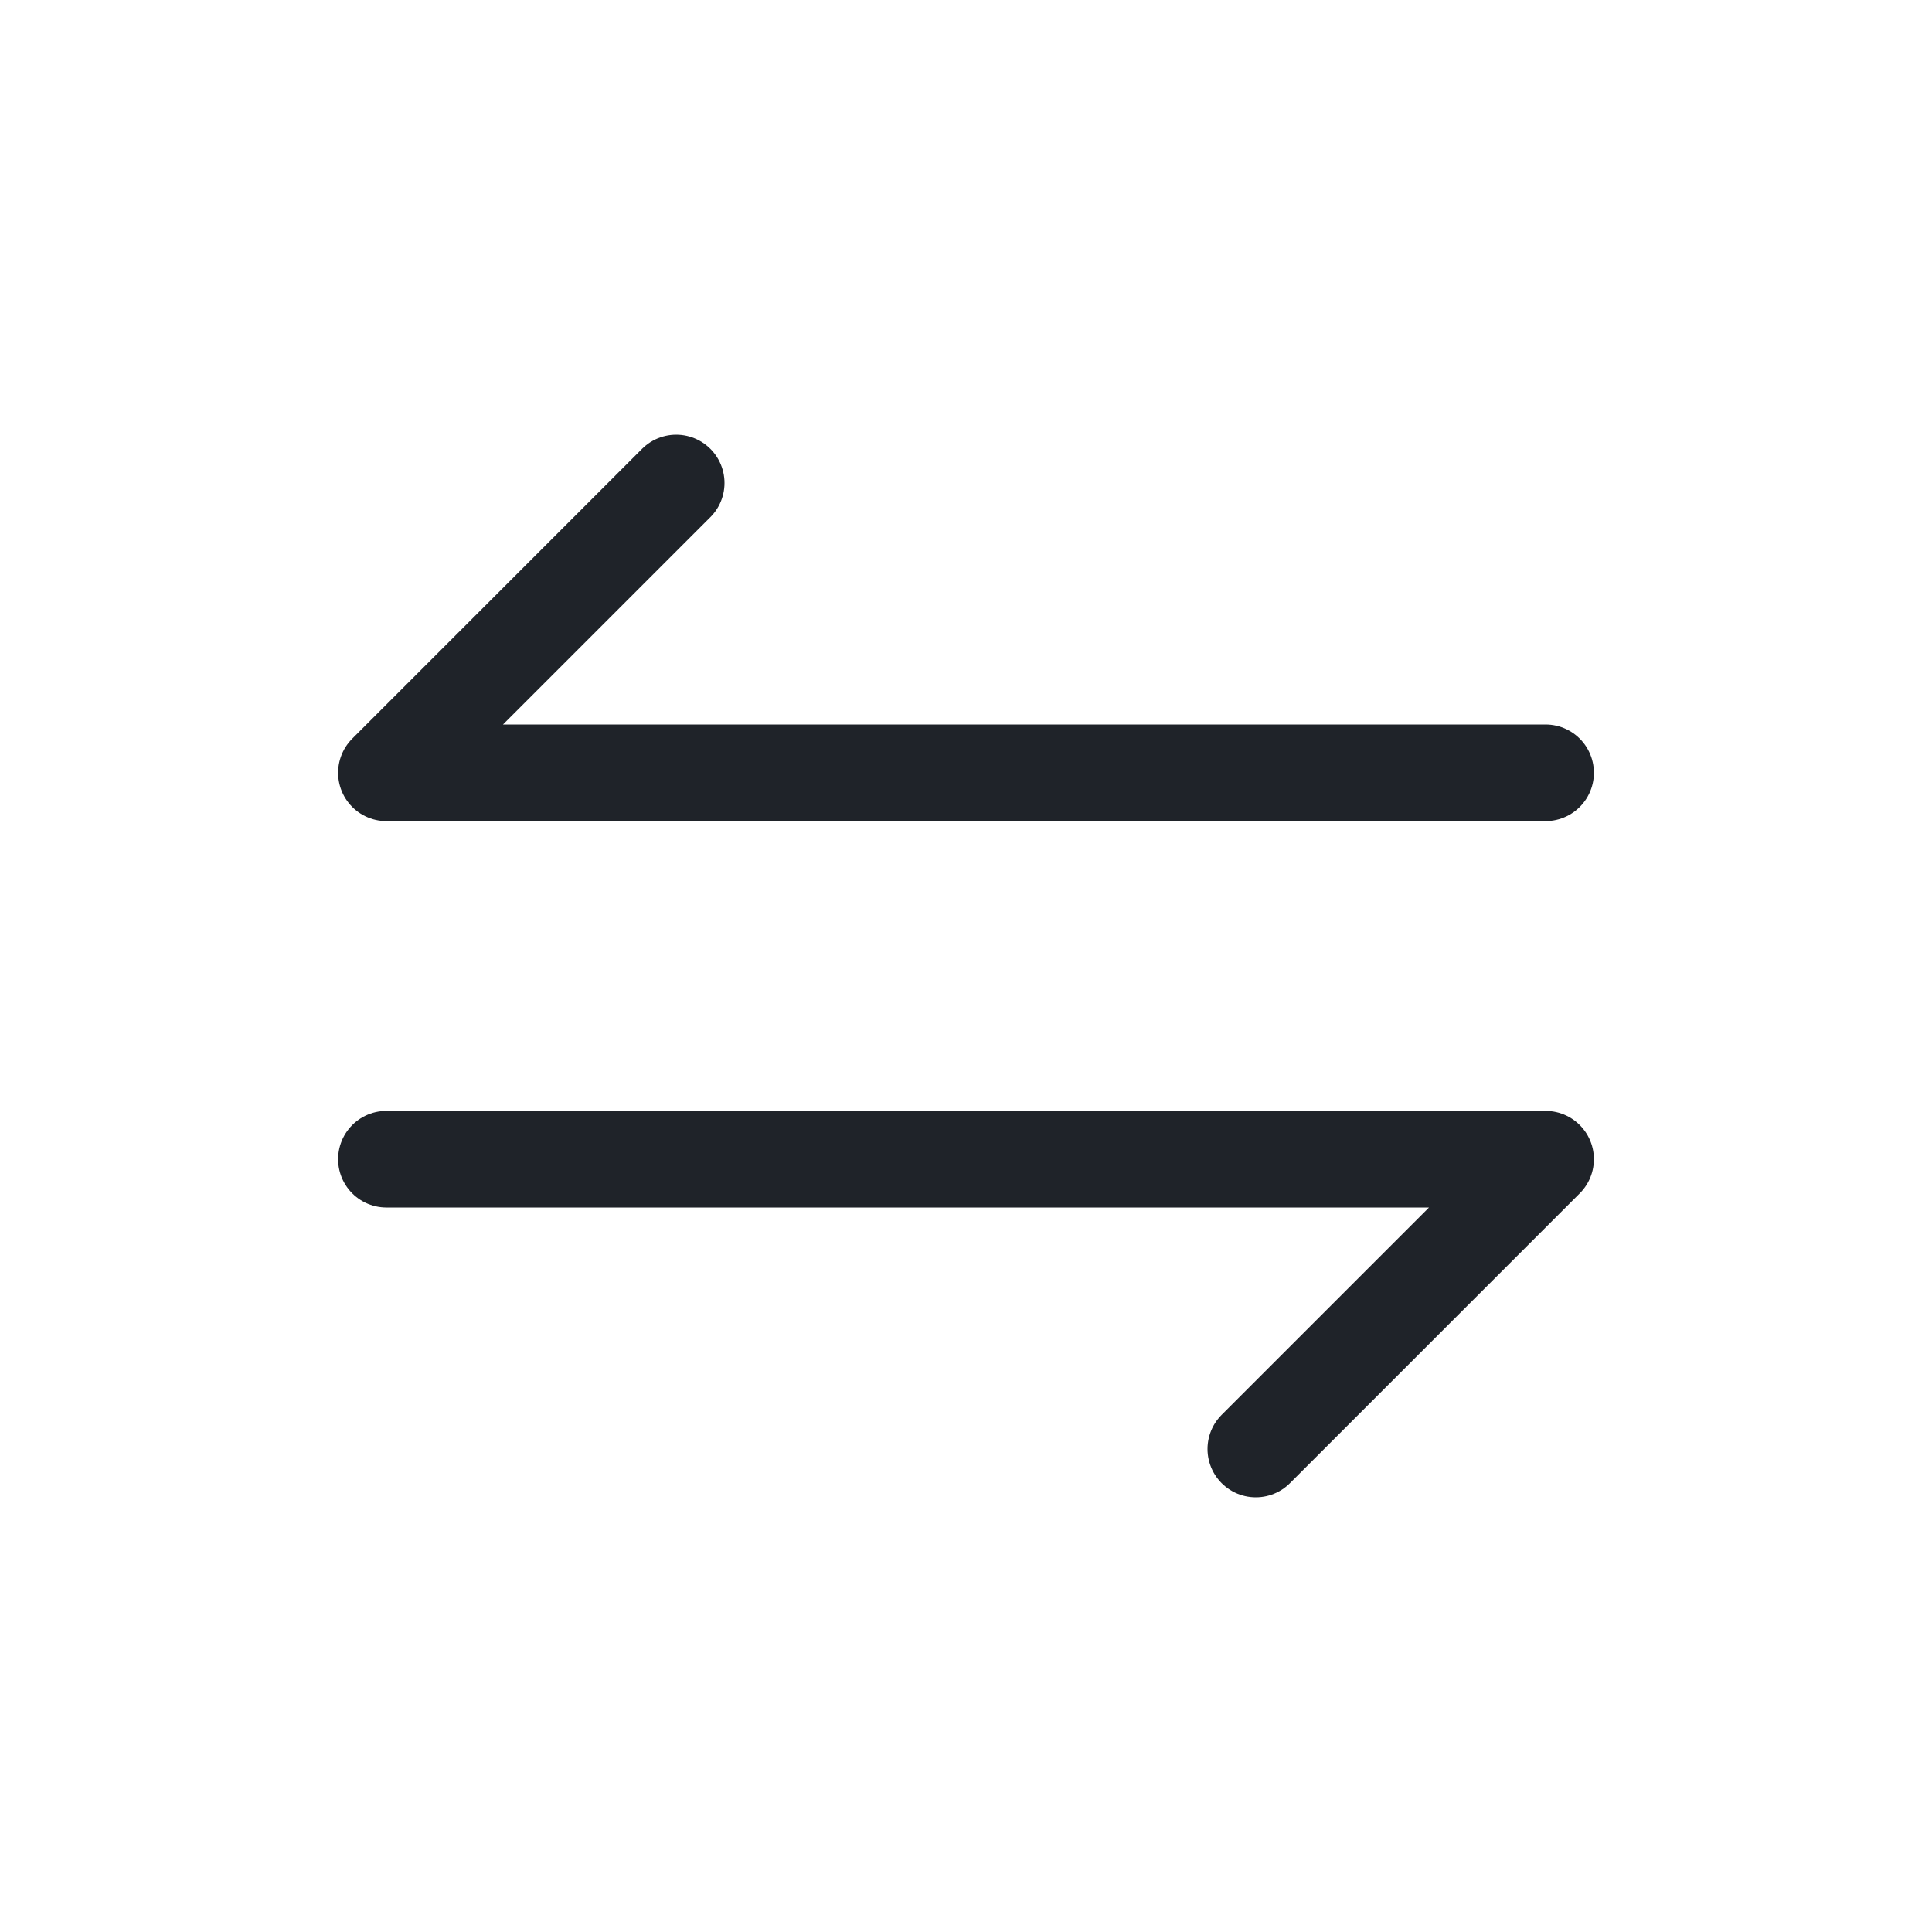
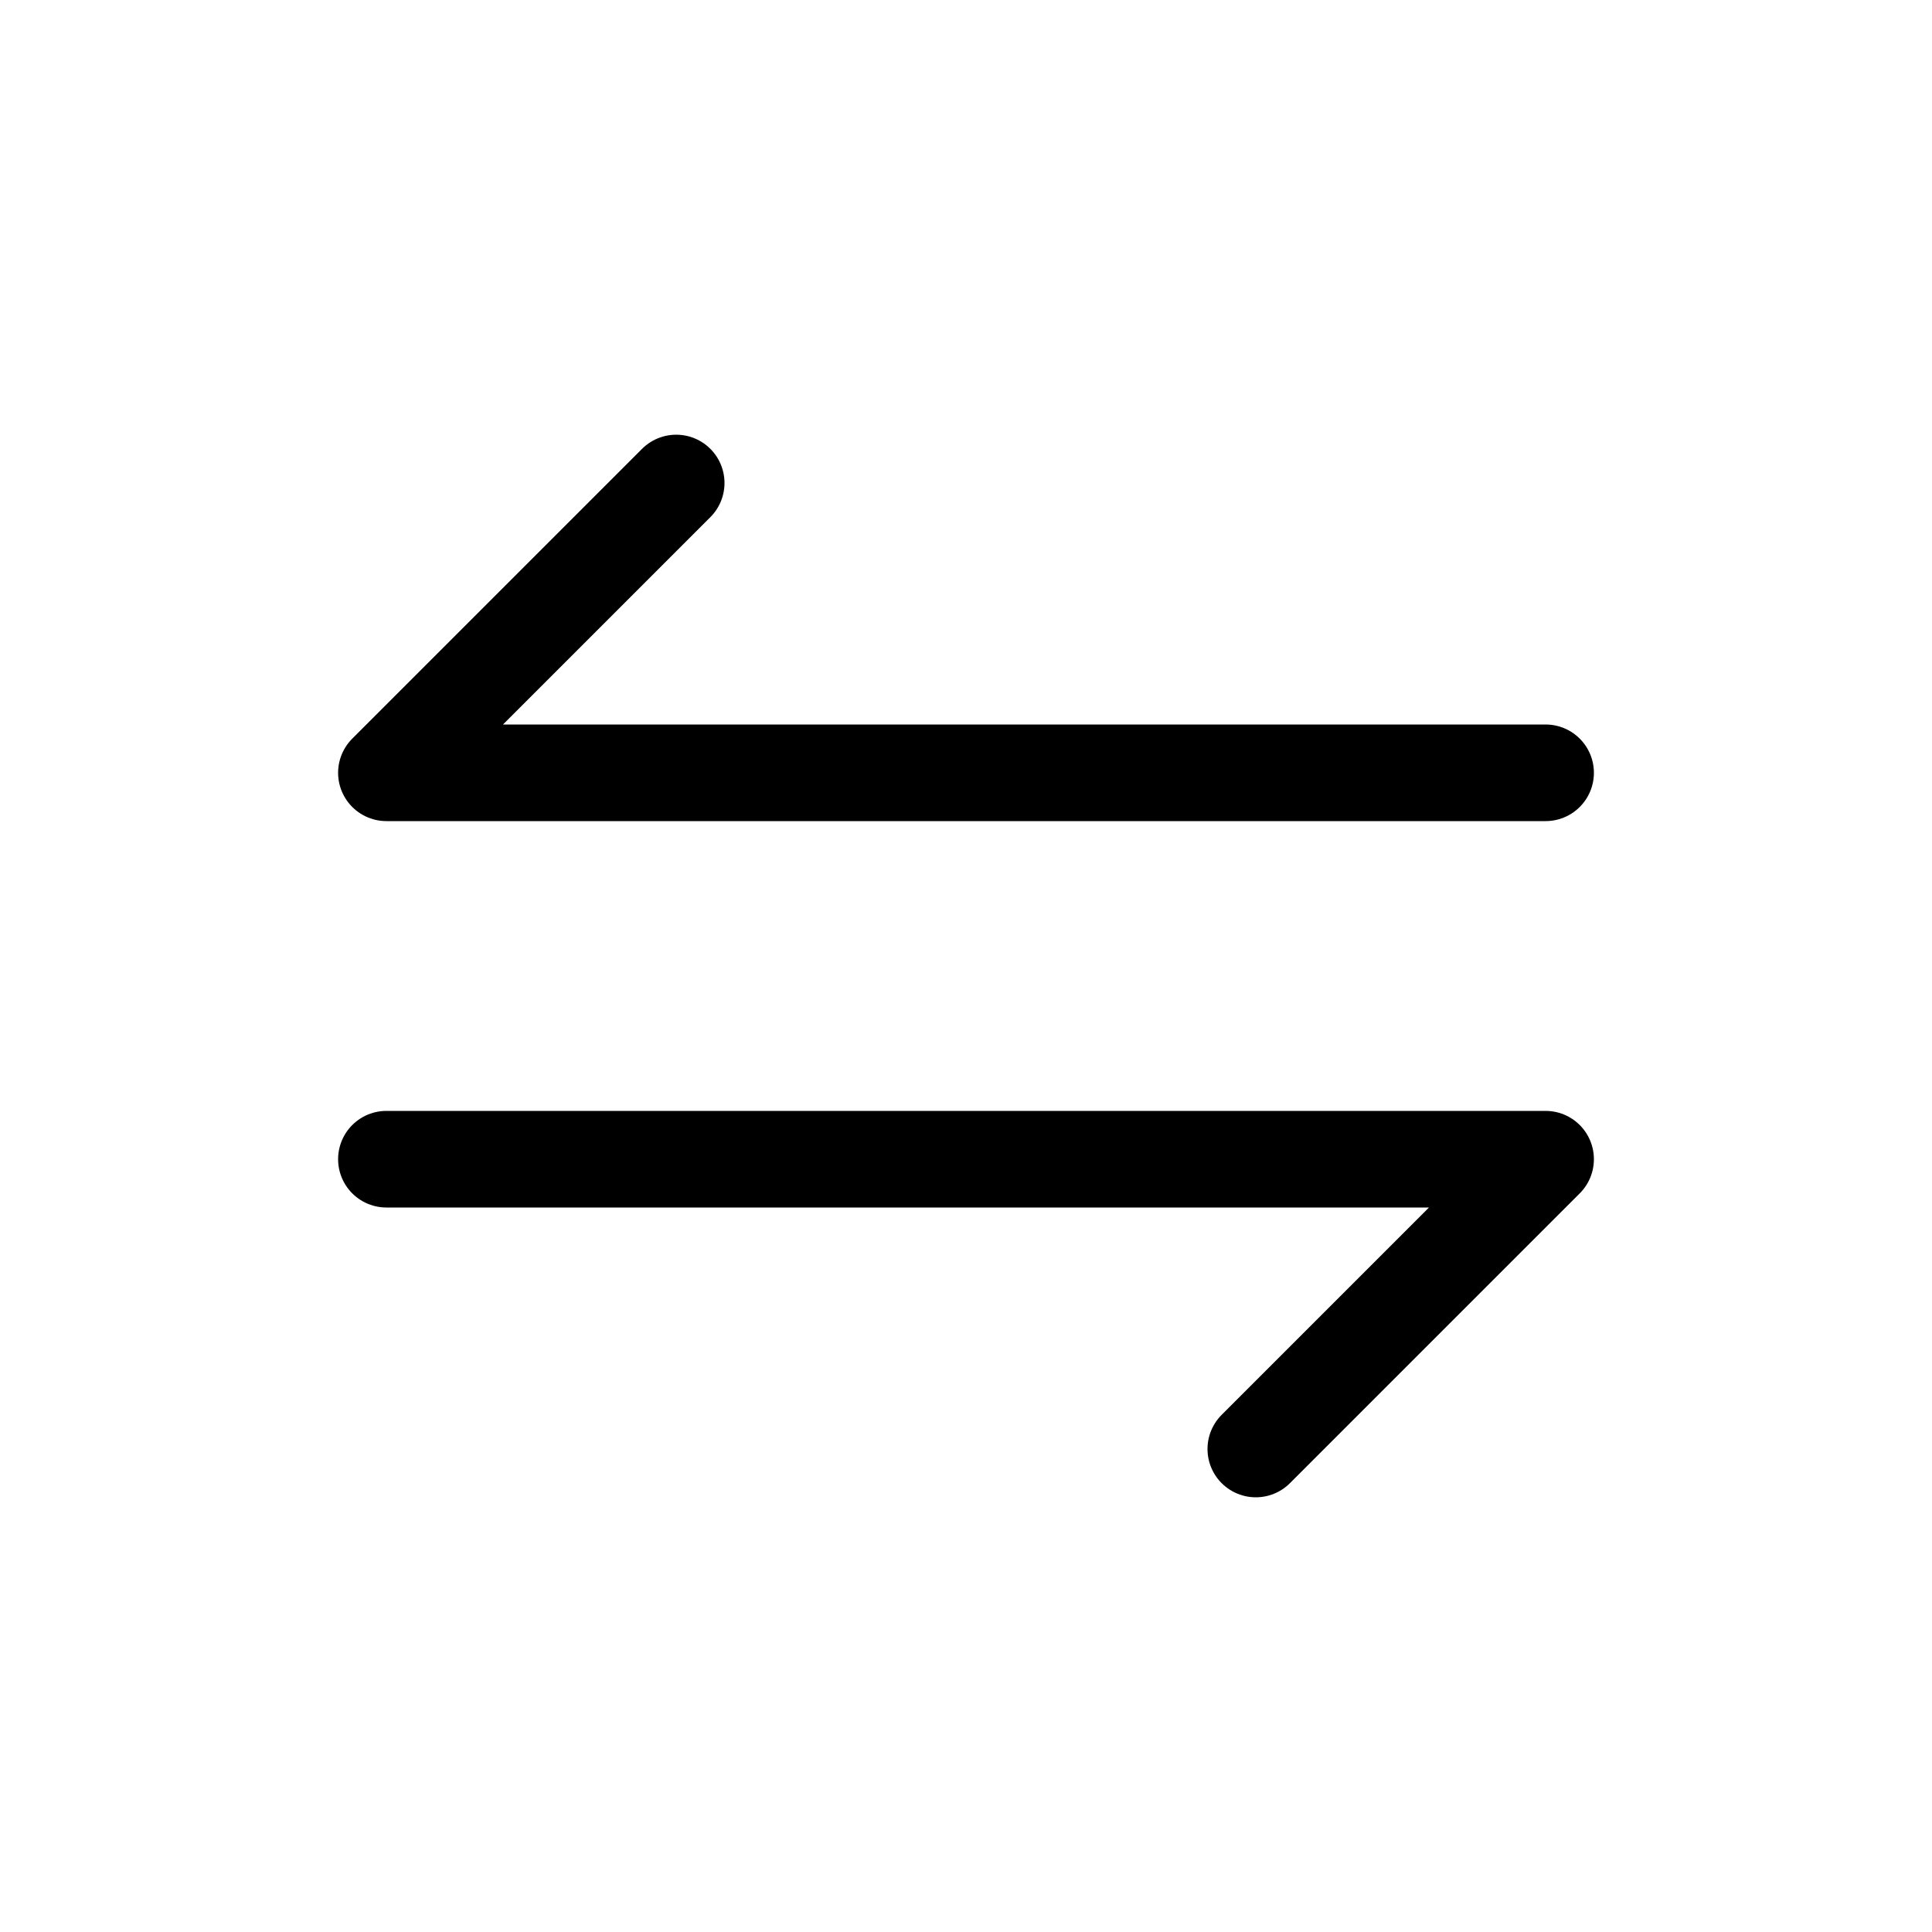
<svg xmlns="http://www.w3.org/2000/svg" width="20" height="20" viewBox="0 0 20 20" fill="none">
-   <path d="M4 12H16L13 15M16 8L4 8L7 5" stroke="#1F2329" stroke-linecap="round" stroke-linejoin="round" />
+   <path d="M4 12H16L13 15M16 8L4 8L7 5" stroke="currentColor" stroke-linecap="round" stroke-linejoin="round" />
</svg>
